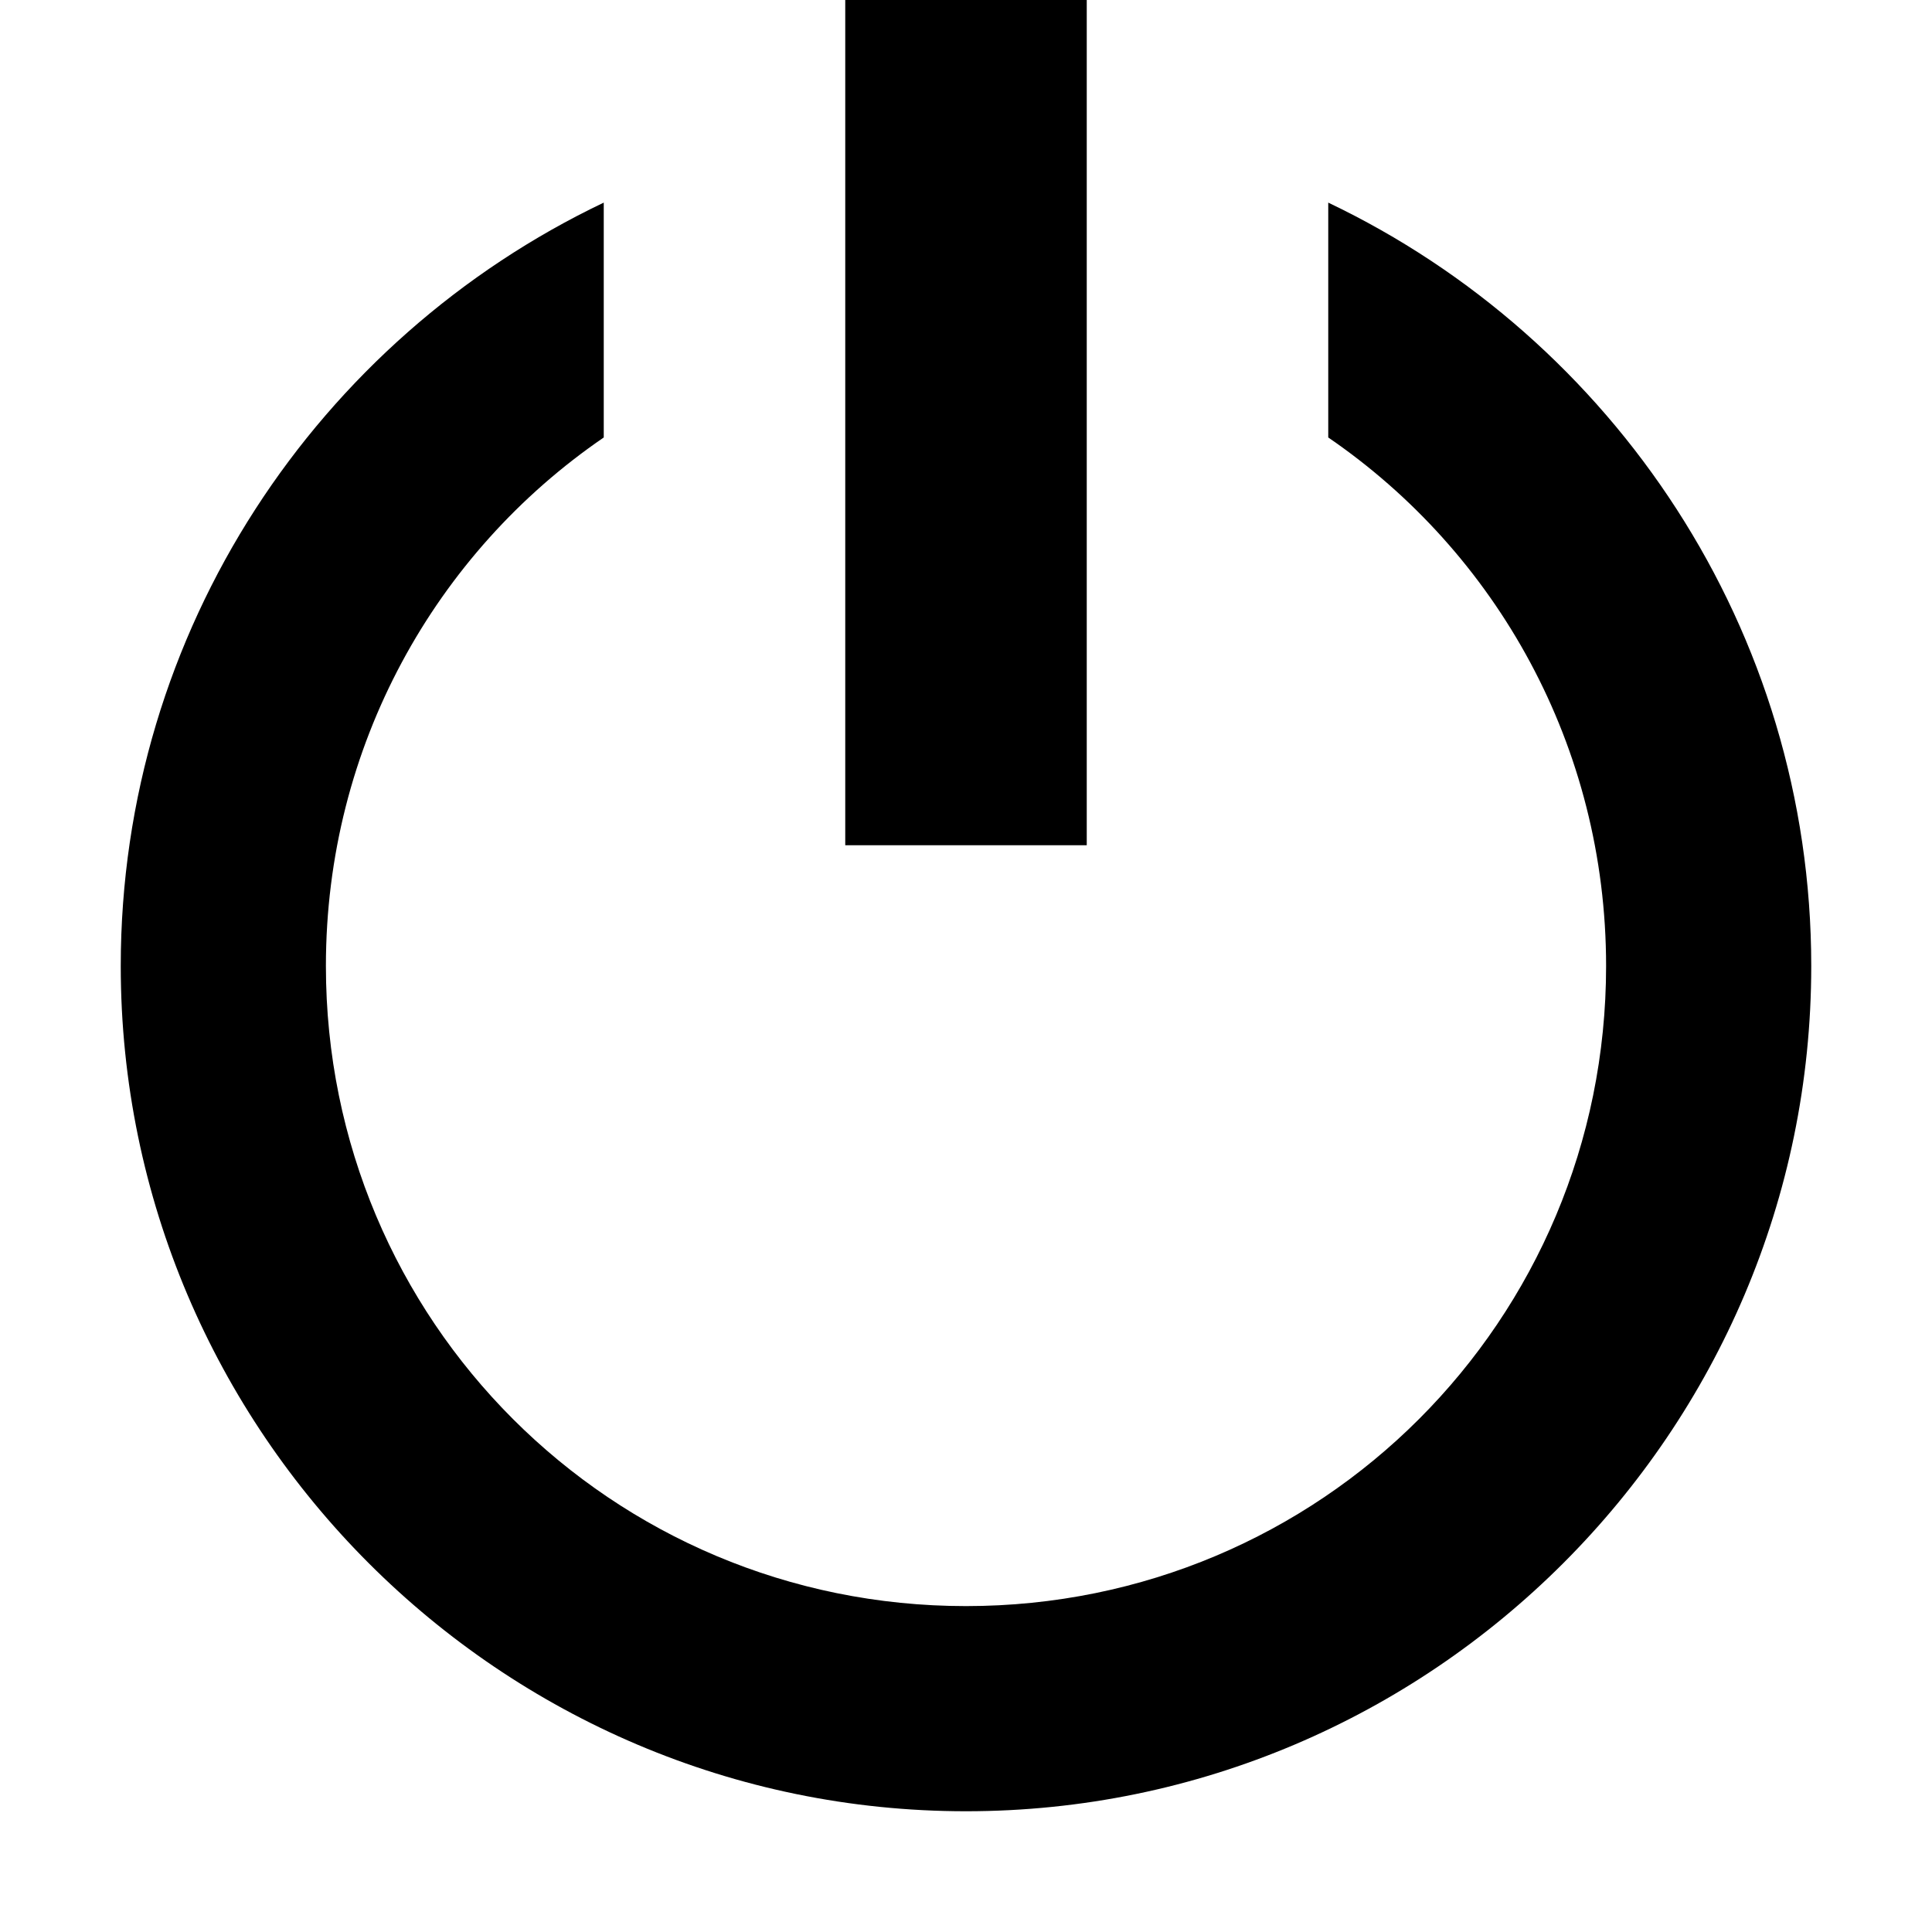
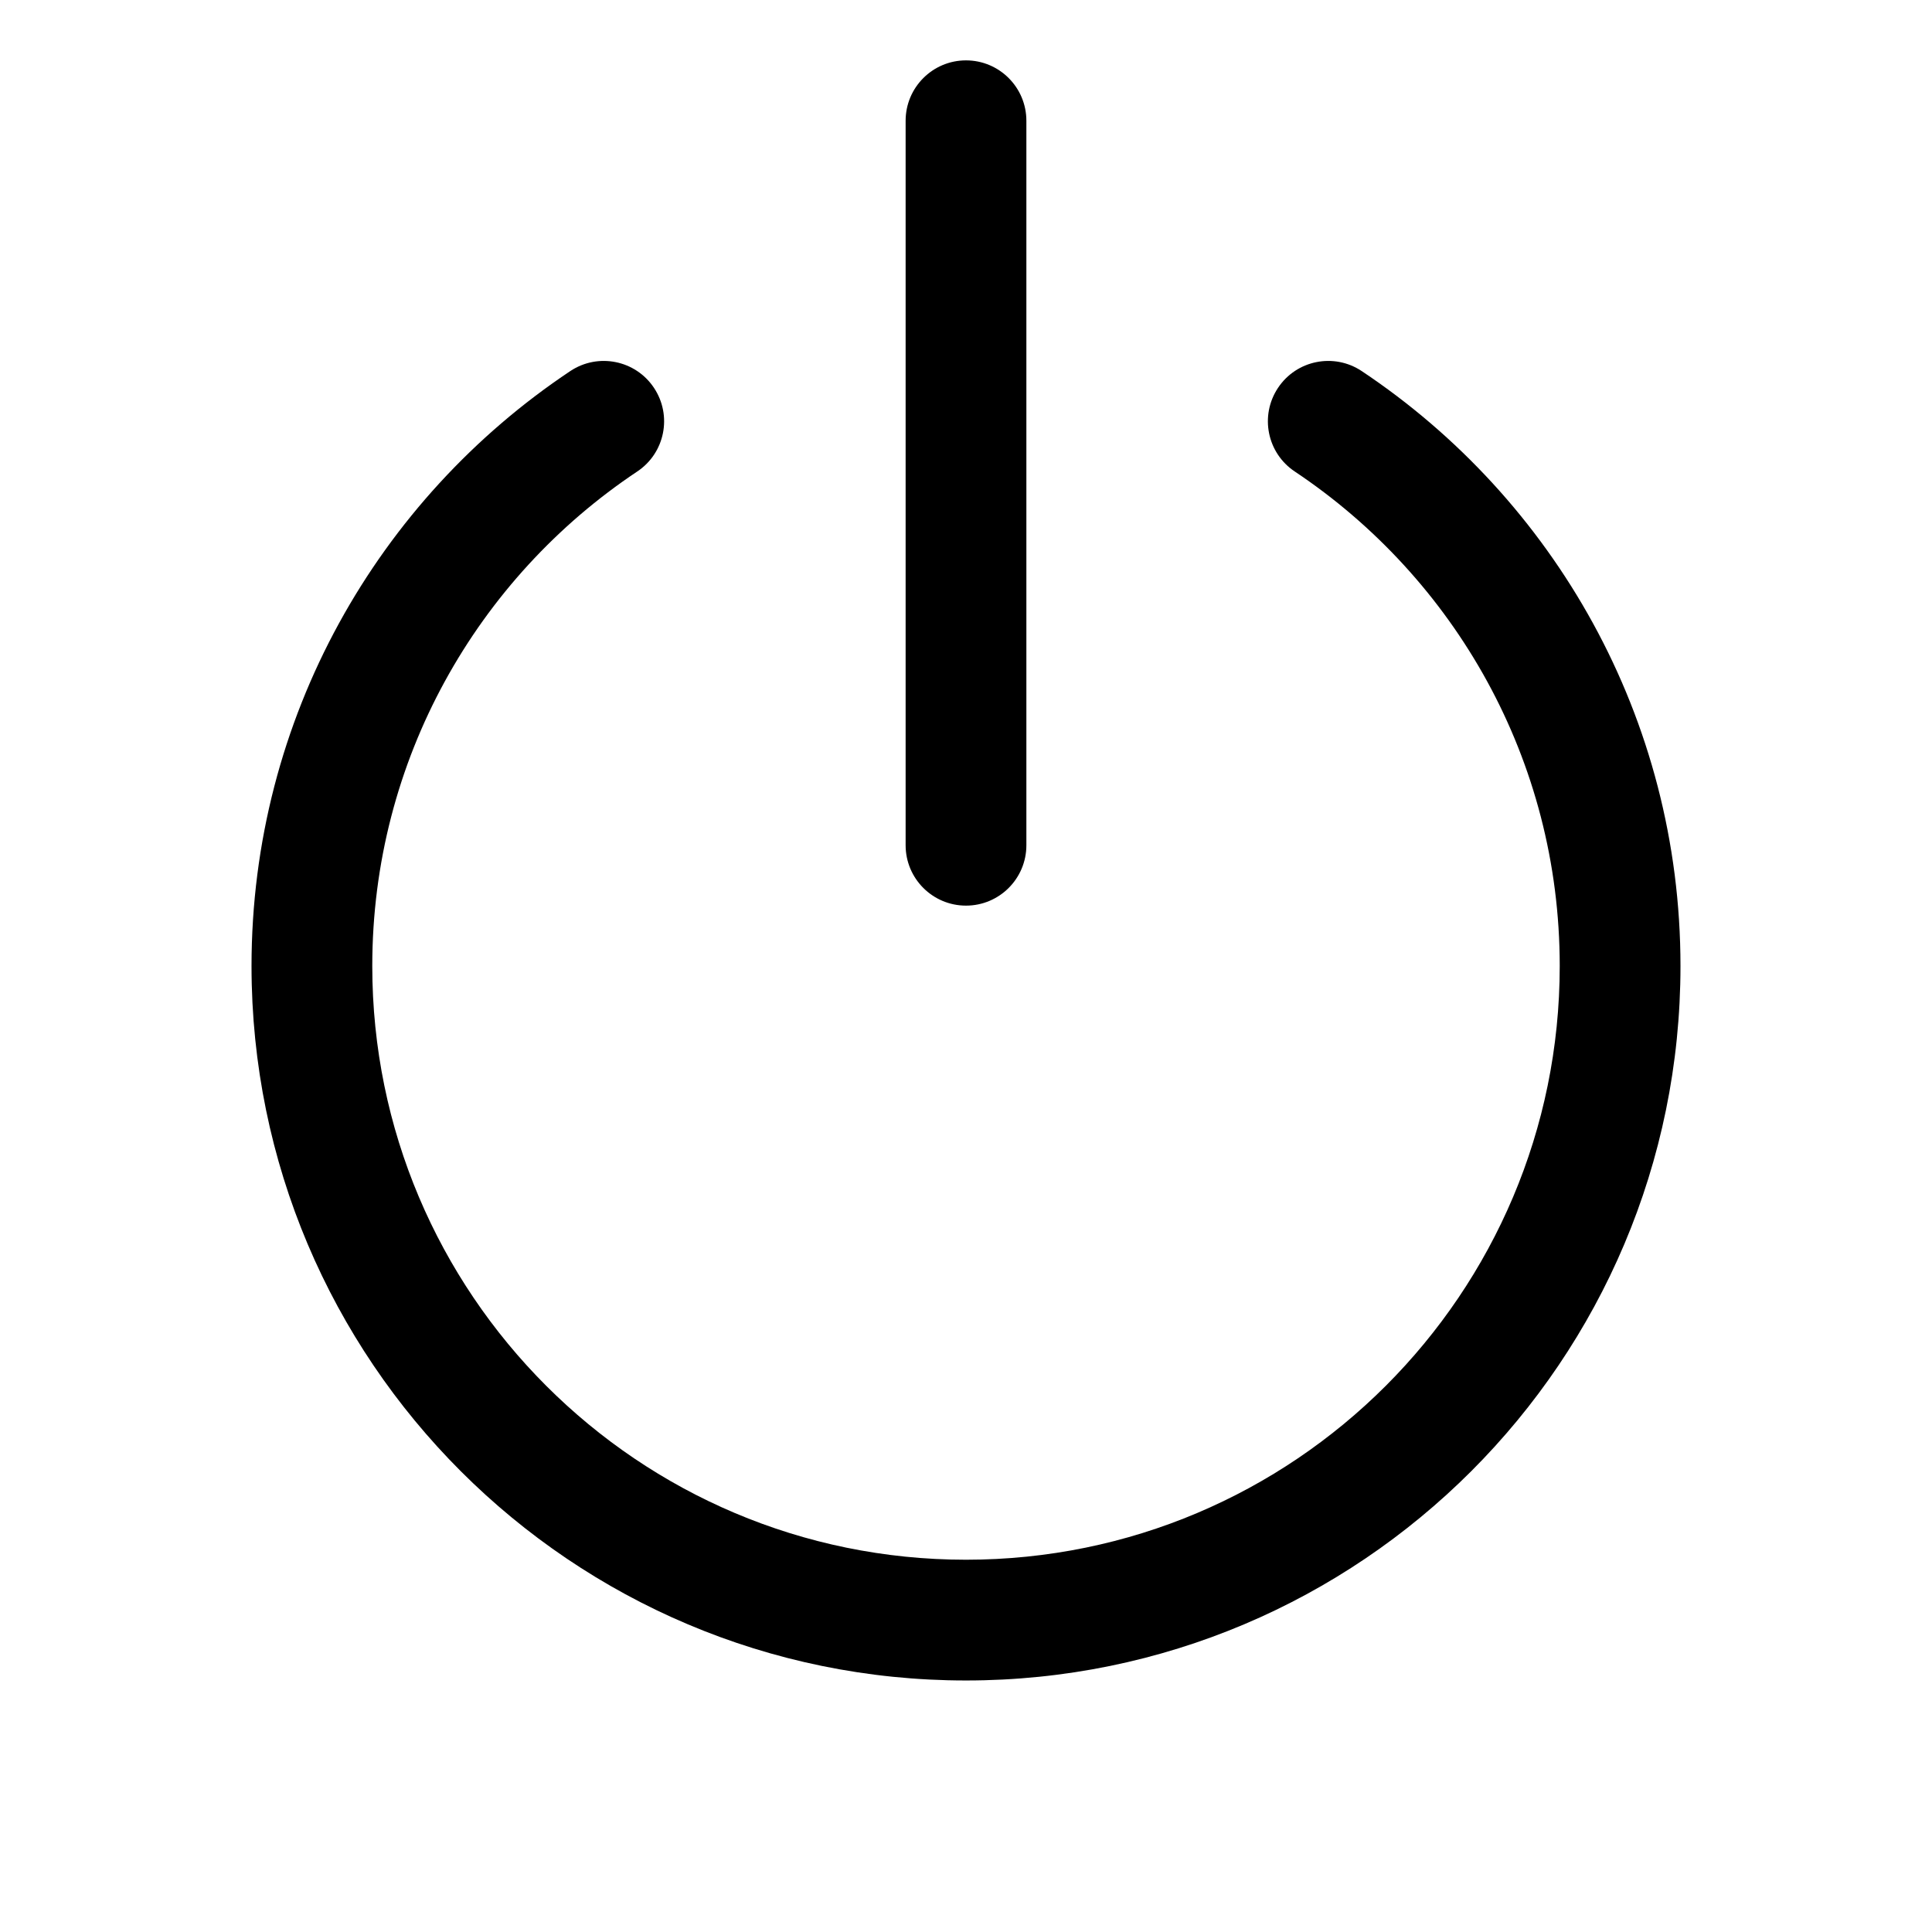
- <svg xmlns="http://www.w3.org/2000/svg" version="1.1" id="svg1" width="16" height="16" viewBox="0 0 16 16">
-   <defs id="defs8" />
-   <g transform="matrix(1.017748,0,0,1.017747,-287.5962,-546.2577)" id="flatten">
-     <path id="rect13989" d="m 282.581,536.732 h 15.721 v 15.721 h -15.721 z" style="opacity:0;fill:none" />
+ <svg xmlns="http://www.w3.org/2000/svg" width="16" height="16" viewBox="0 0 16 16" fill="none">
+   <g id="reset">
+     <path id="Union" fill-rule="evenodd" clip-rule="evenodd" d="M8.5 1C8.5 0.724 8.276 0.5 8 0.5C7.724 0.5 7.5 0.724 7.5 1V7C7.5 7.276 7.724 7.5 8 7.5C8.276 7.5 8.5 7.276 8.5 7V1ZM5.277 3.905C5.507 3.752 5.569 3.442 5.416 3.212C5.263 2.982 4.953 2.92 4.723 3.073C3.133 4.133 2.083 5.944 2.083 8C2.083 11.268 4.732 13.917 8 13.917C11.268 13.917 13.917 11.268 13.917 8C13.917 5.944 12.867 4.133 11.277 3.073C11.047 2.92 10.737 2.982 10.584 3.212C10.431 3.442 10.493 3.752 10.723 3.905C12.046 4.788 12.917 6.292 12.917 8C12.917 10.715 10.715 12.917 8 12.917C5.285 12.917 3.083 10.715 3.083 8C3.083 6.292 3.954 4.787 5.277 3.905Z" fill="black" />
  </g>
-   <path id="path1561" style="color:#000000;stroke-linejoin:round;-inkscape-stroke:none" d="M 5,1.678 C 2.638,2.804 1,5.217 1,8 c 0,3.856 3.144,7 7,7 3.856,0 7,-3.144 7,-7 C 15,5.217 13.362,2.804 11,1.678 V 3.623 C 12.392,4.576 13.301,6.178 13.301,8 13.301,10.937 10.937,13.301 8,13.301 5.063,13.301 2.699,10.937 2.699,8 2.699,6.178 3.608,4.576 5,3.623 Z M 7,0 V 7 H 9 V 0 Z" />
</svg>
